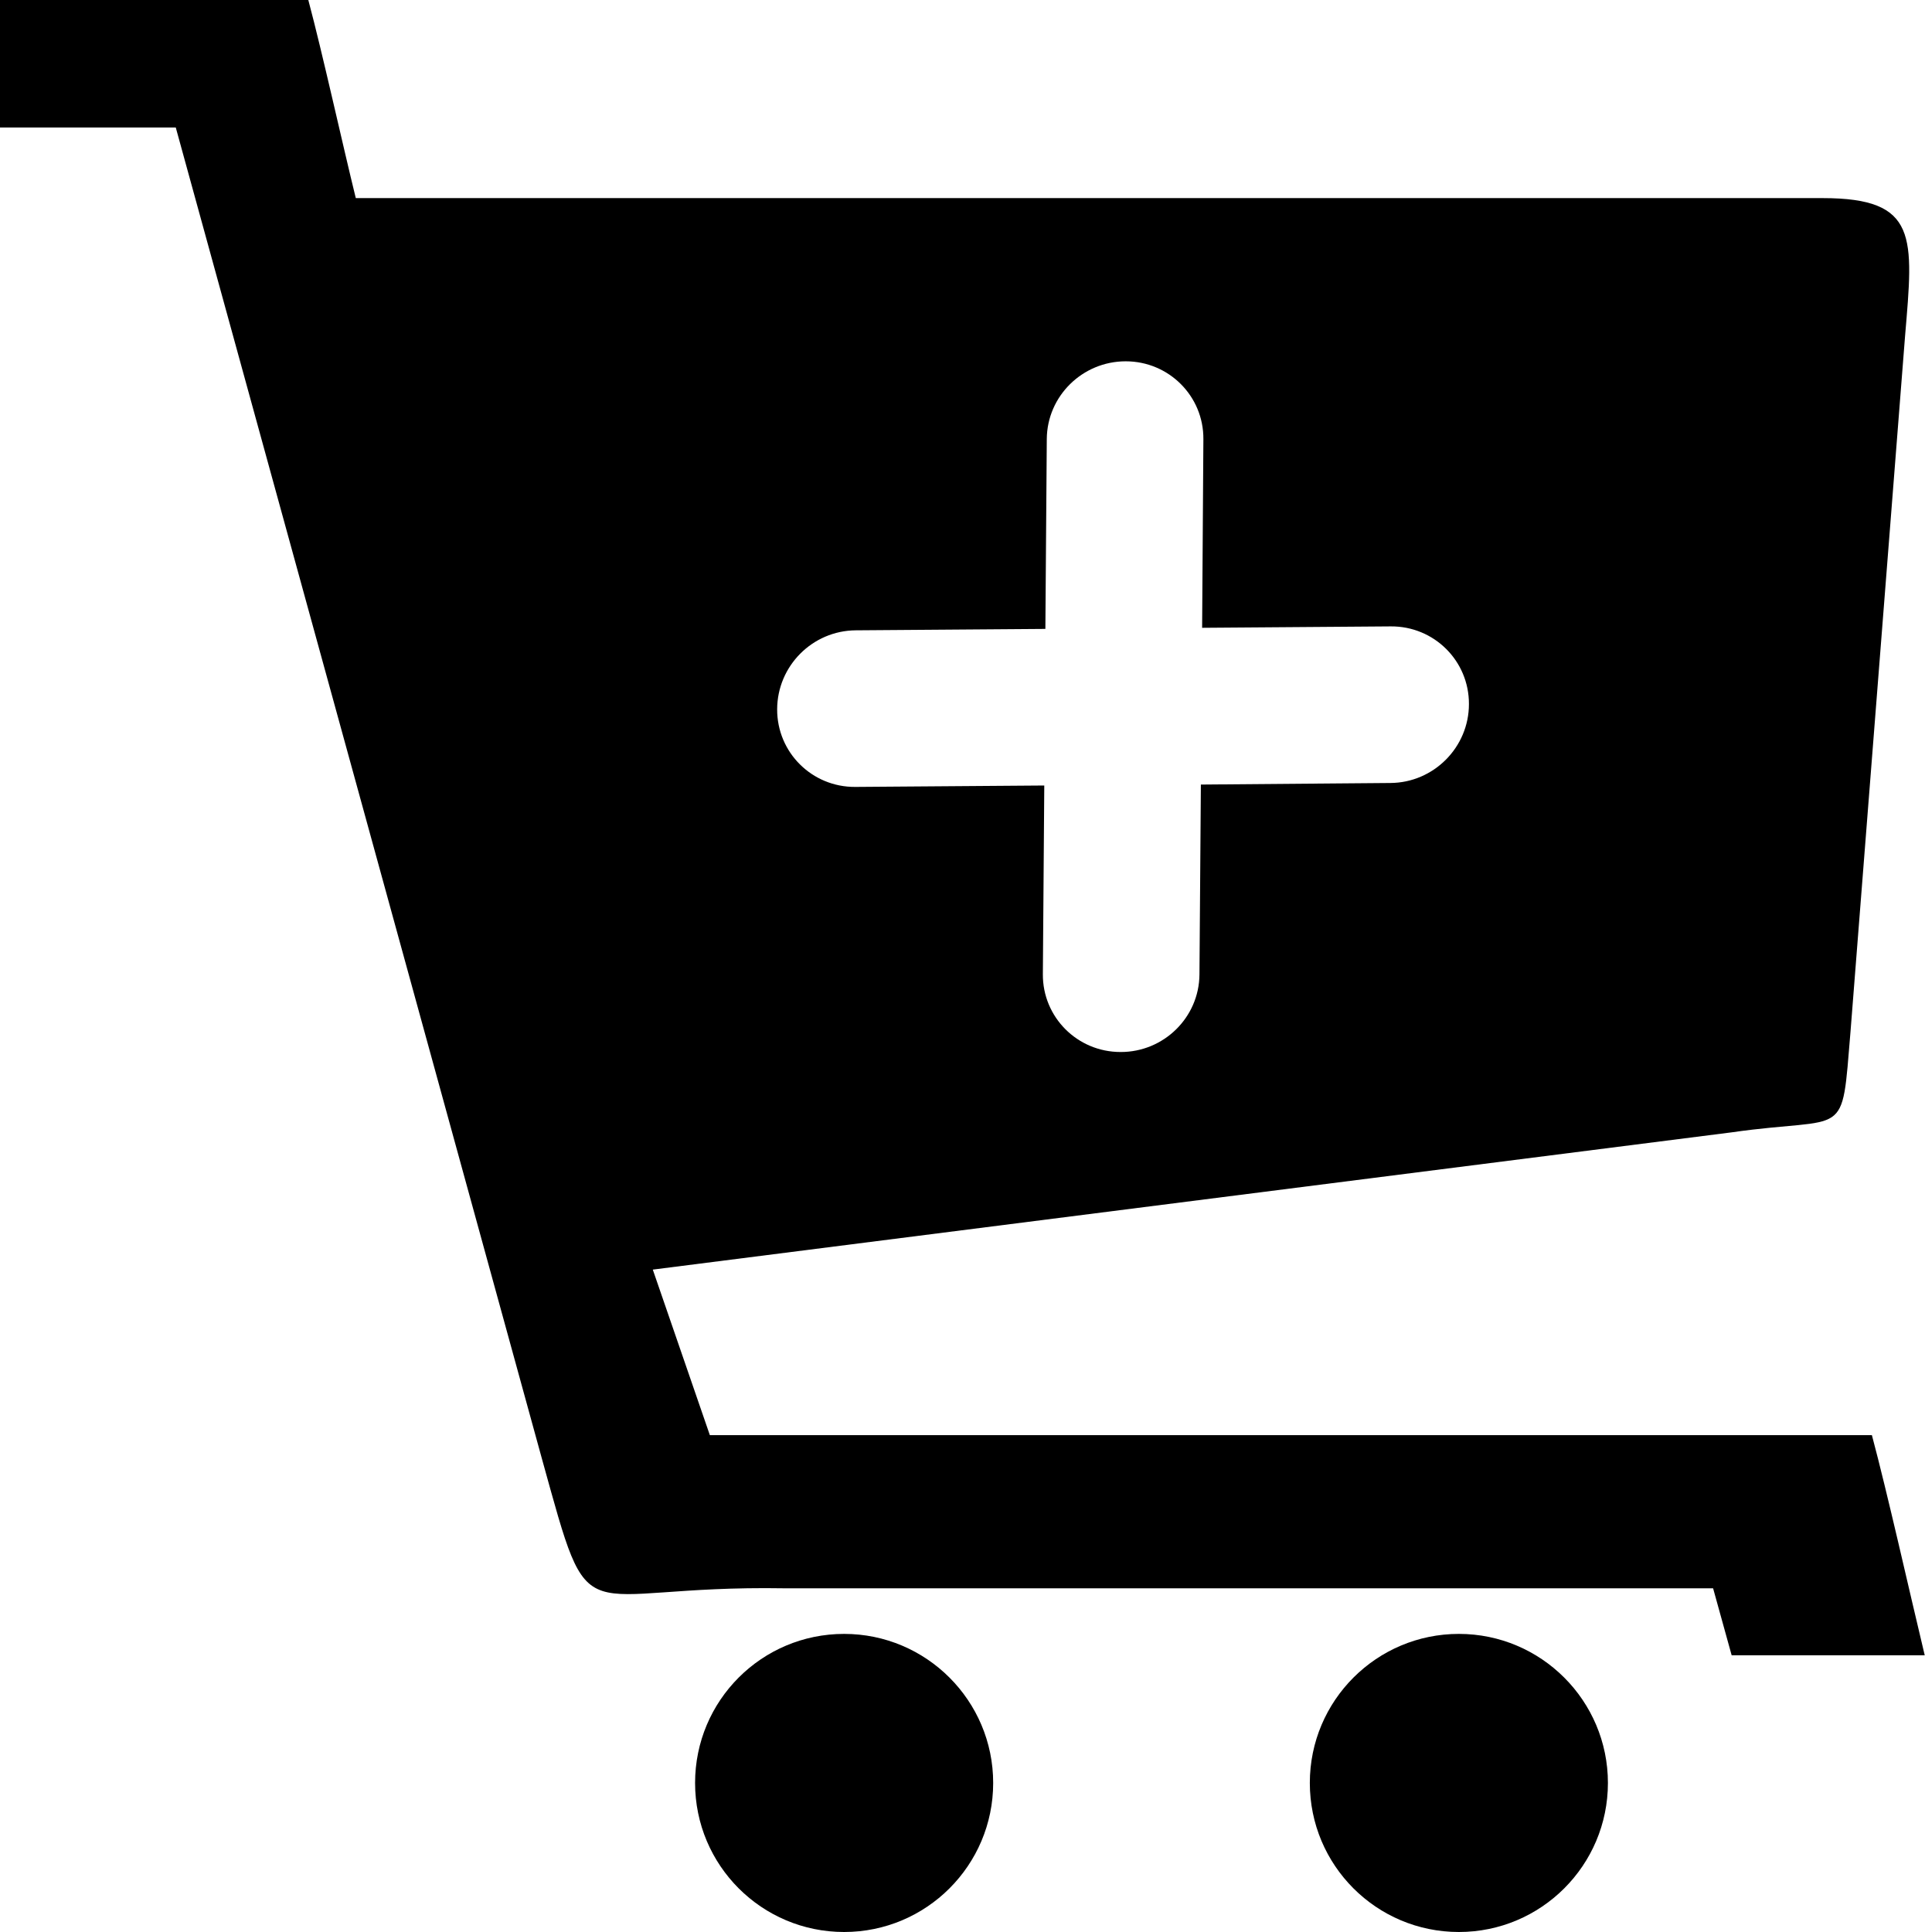
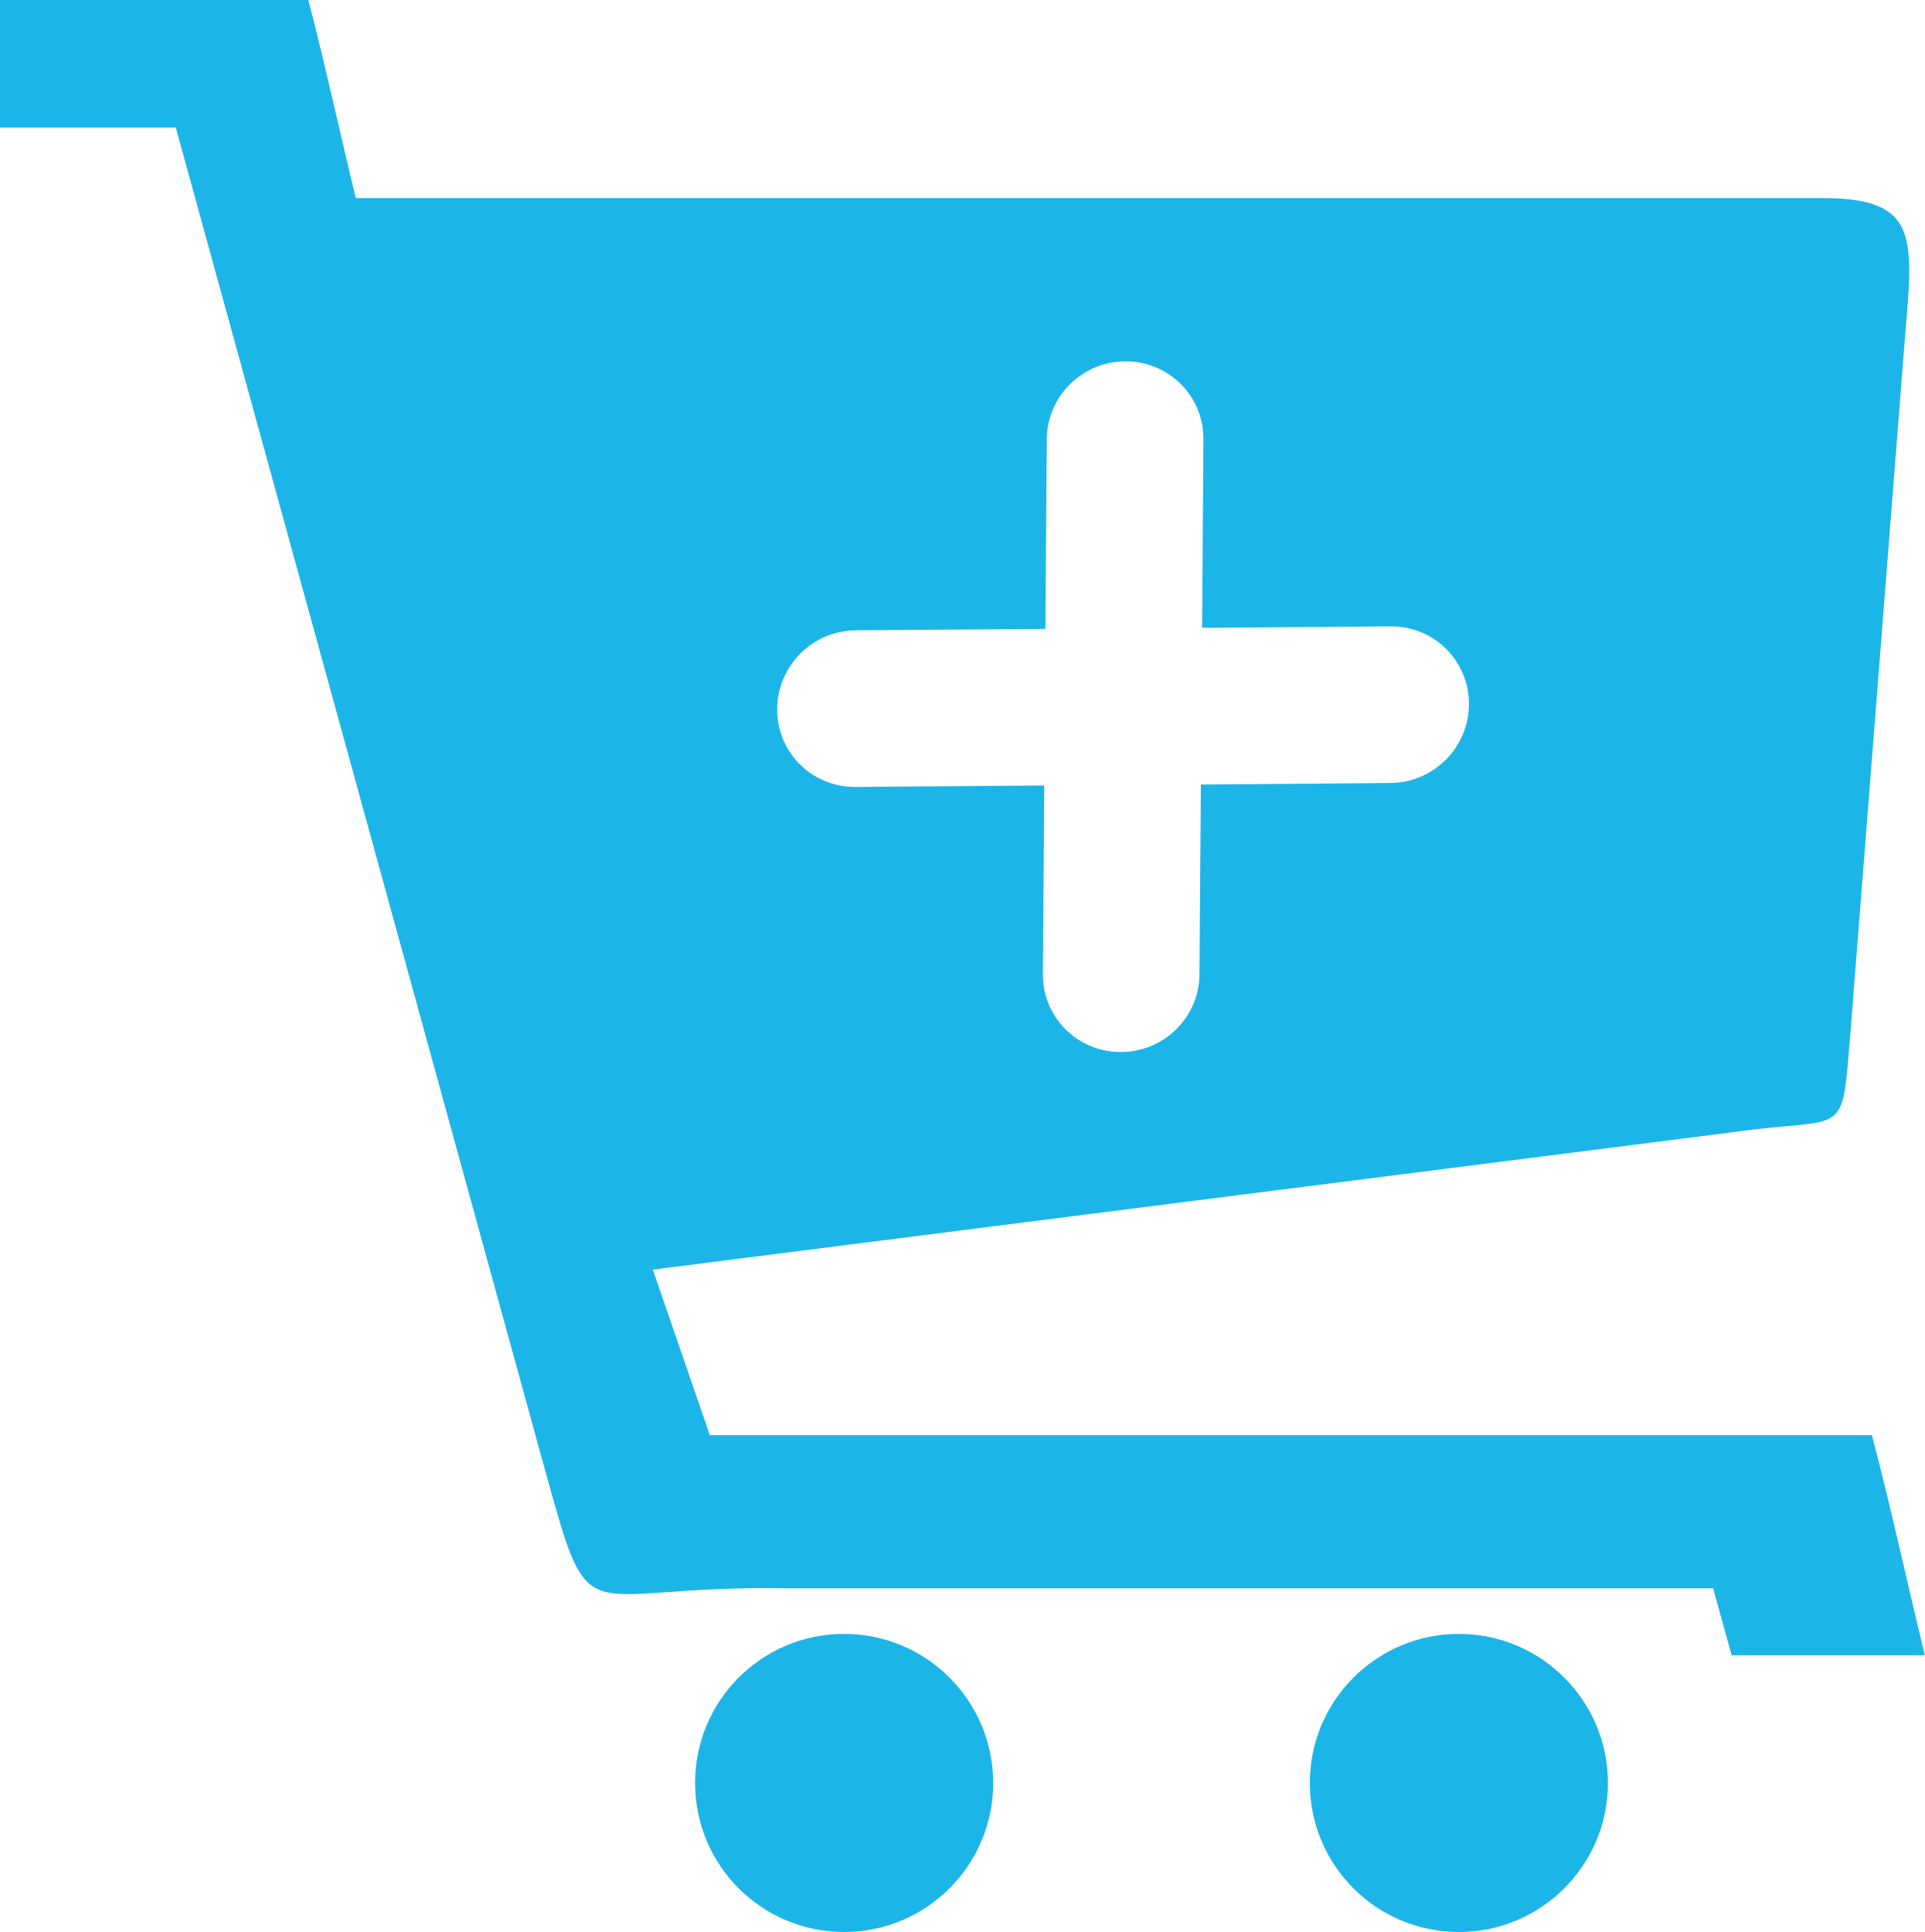
- <svg xmlns="http://www.w3.org/2000/svg" version="1.1" id="Layer_1" x="0px" y="0px" viewBox="0 0 122.43 122.88" style="enable-background:new 0 0 122.43 122.88" xml:space="preserve">
+ <svg xmlns="http://www.w3.org/2000/svg" version="1.1" id="Layer_1" x="0px" y="0px" viewBox="0 0 122.43 122.88" fill="#1cb5e8" style="enable-background:new 0 0 122.43 122.88" xml:space="preserve">
  <style type="text/css">.st0{fill-rule:evenodd;clip-rule:evenodd;}</style>
  <g>
    <path class="st0" d="M53.69,103.92c5.23,0,9.48,4.25,9.48,9.48c0,5.24-4.25,9.48-9.48,9.48c-5.24,0-9.48-4.24-9.48-9.48 C44.21,108.16,48.45,103.92,53.69,103.92L53.69,103.92z M88.46,39.84c2.75-0.02,4.98,2.19,4.97,4.94c0,2.75-2.24,5-4.99,5.02 L76.38,49.9l-0.09,12.08c-0.02,2.73-2.27,4.94-5.02,4.93c-2.75,0-4.96-2.22-4.94-4.95l0.09-12L54.4,50.05 c-2.75,0.02-4.98-2.19-4.97-4.94c0.01-2.75,2.24-5,5-5.02L66.49,40l0.09-12.08c0.02-2.73,2.27-4.94,5.02-4.94 c2.75,0,4.96,2.22,4.94,4.95l-0.08,12L88.46,39.84L88.46,39.84L88.46,39.84z M22.63,12.6h93.3c6.1,0,5.77,2.47,5.24,8.77 l-3.47,44.24c-0.59,7.05-0.09,5.34-7.56,6.41l-68.62,8.73l3.63,10.53c29.77,0,44.16,0,73.91,0c1,3.74,2.36,9.83,3.36,14h-12.28 l-1.18-4.26c-24.8,0-34.25,0-59.06,0c-13.55-0.23-12.19,3.44-15.44-8.27L11.18,8.11H0V0h19.61C20.52,3.41,21.78,9.15,22.63,12.6 L22.63,12.6z M92.79,103.92c5.23,0,9.48,4.25,9.48,9.48c0,5.24-4.25,9.48-9.48,9.48c-5.24,0-9.48-4.24-9.48-9.48 C83.31,108.16,87.56,103.92,92.79,103.92L92.79,103.92z" />
  </g>
</svg>
